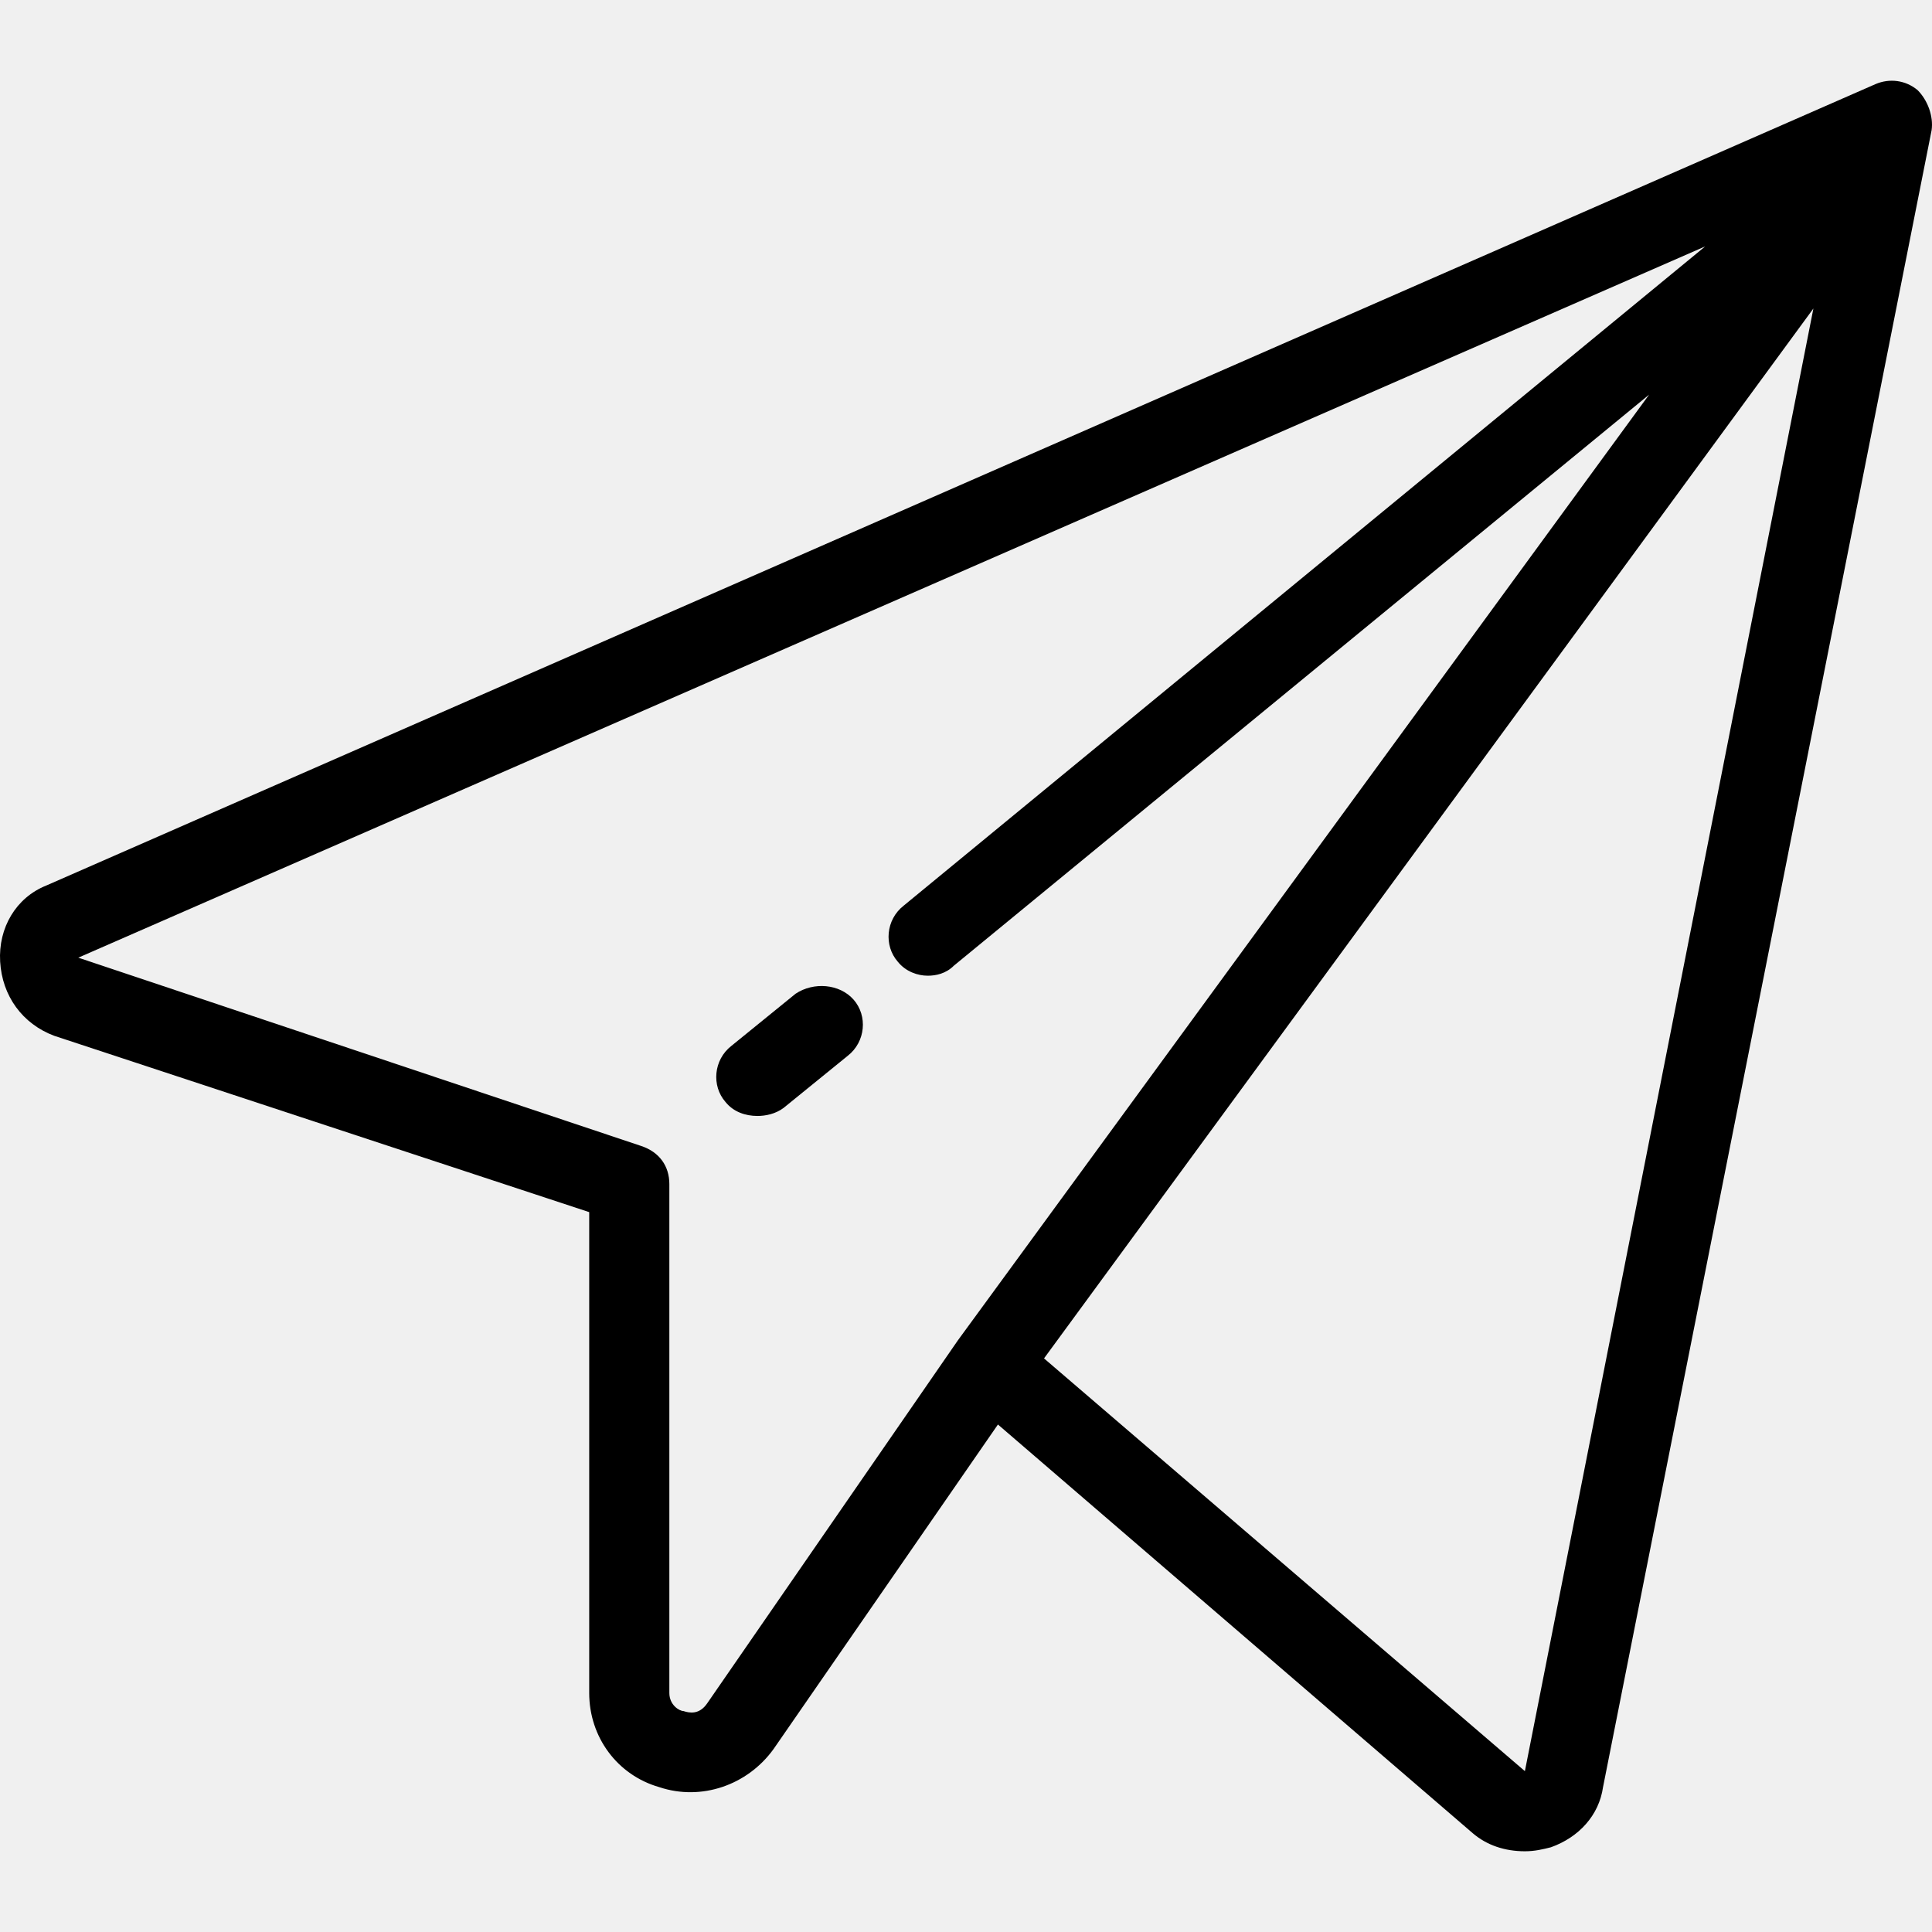
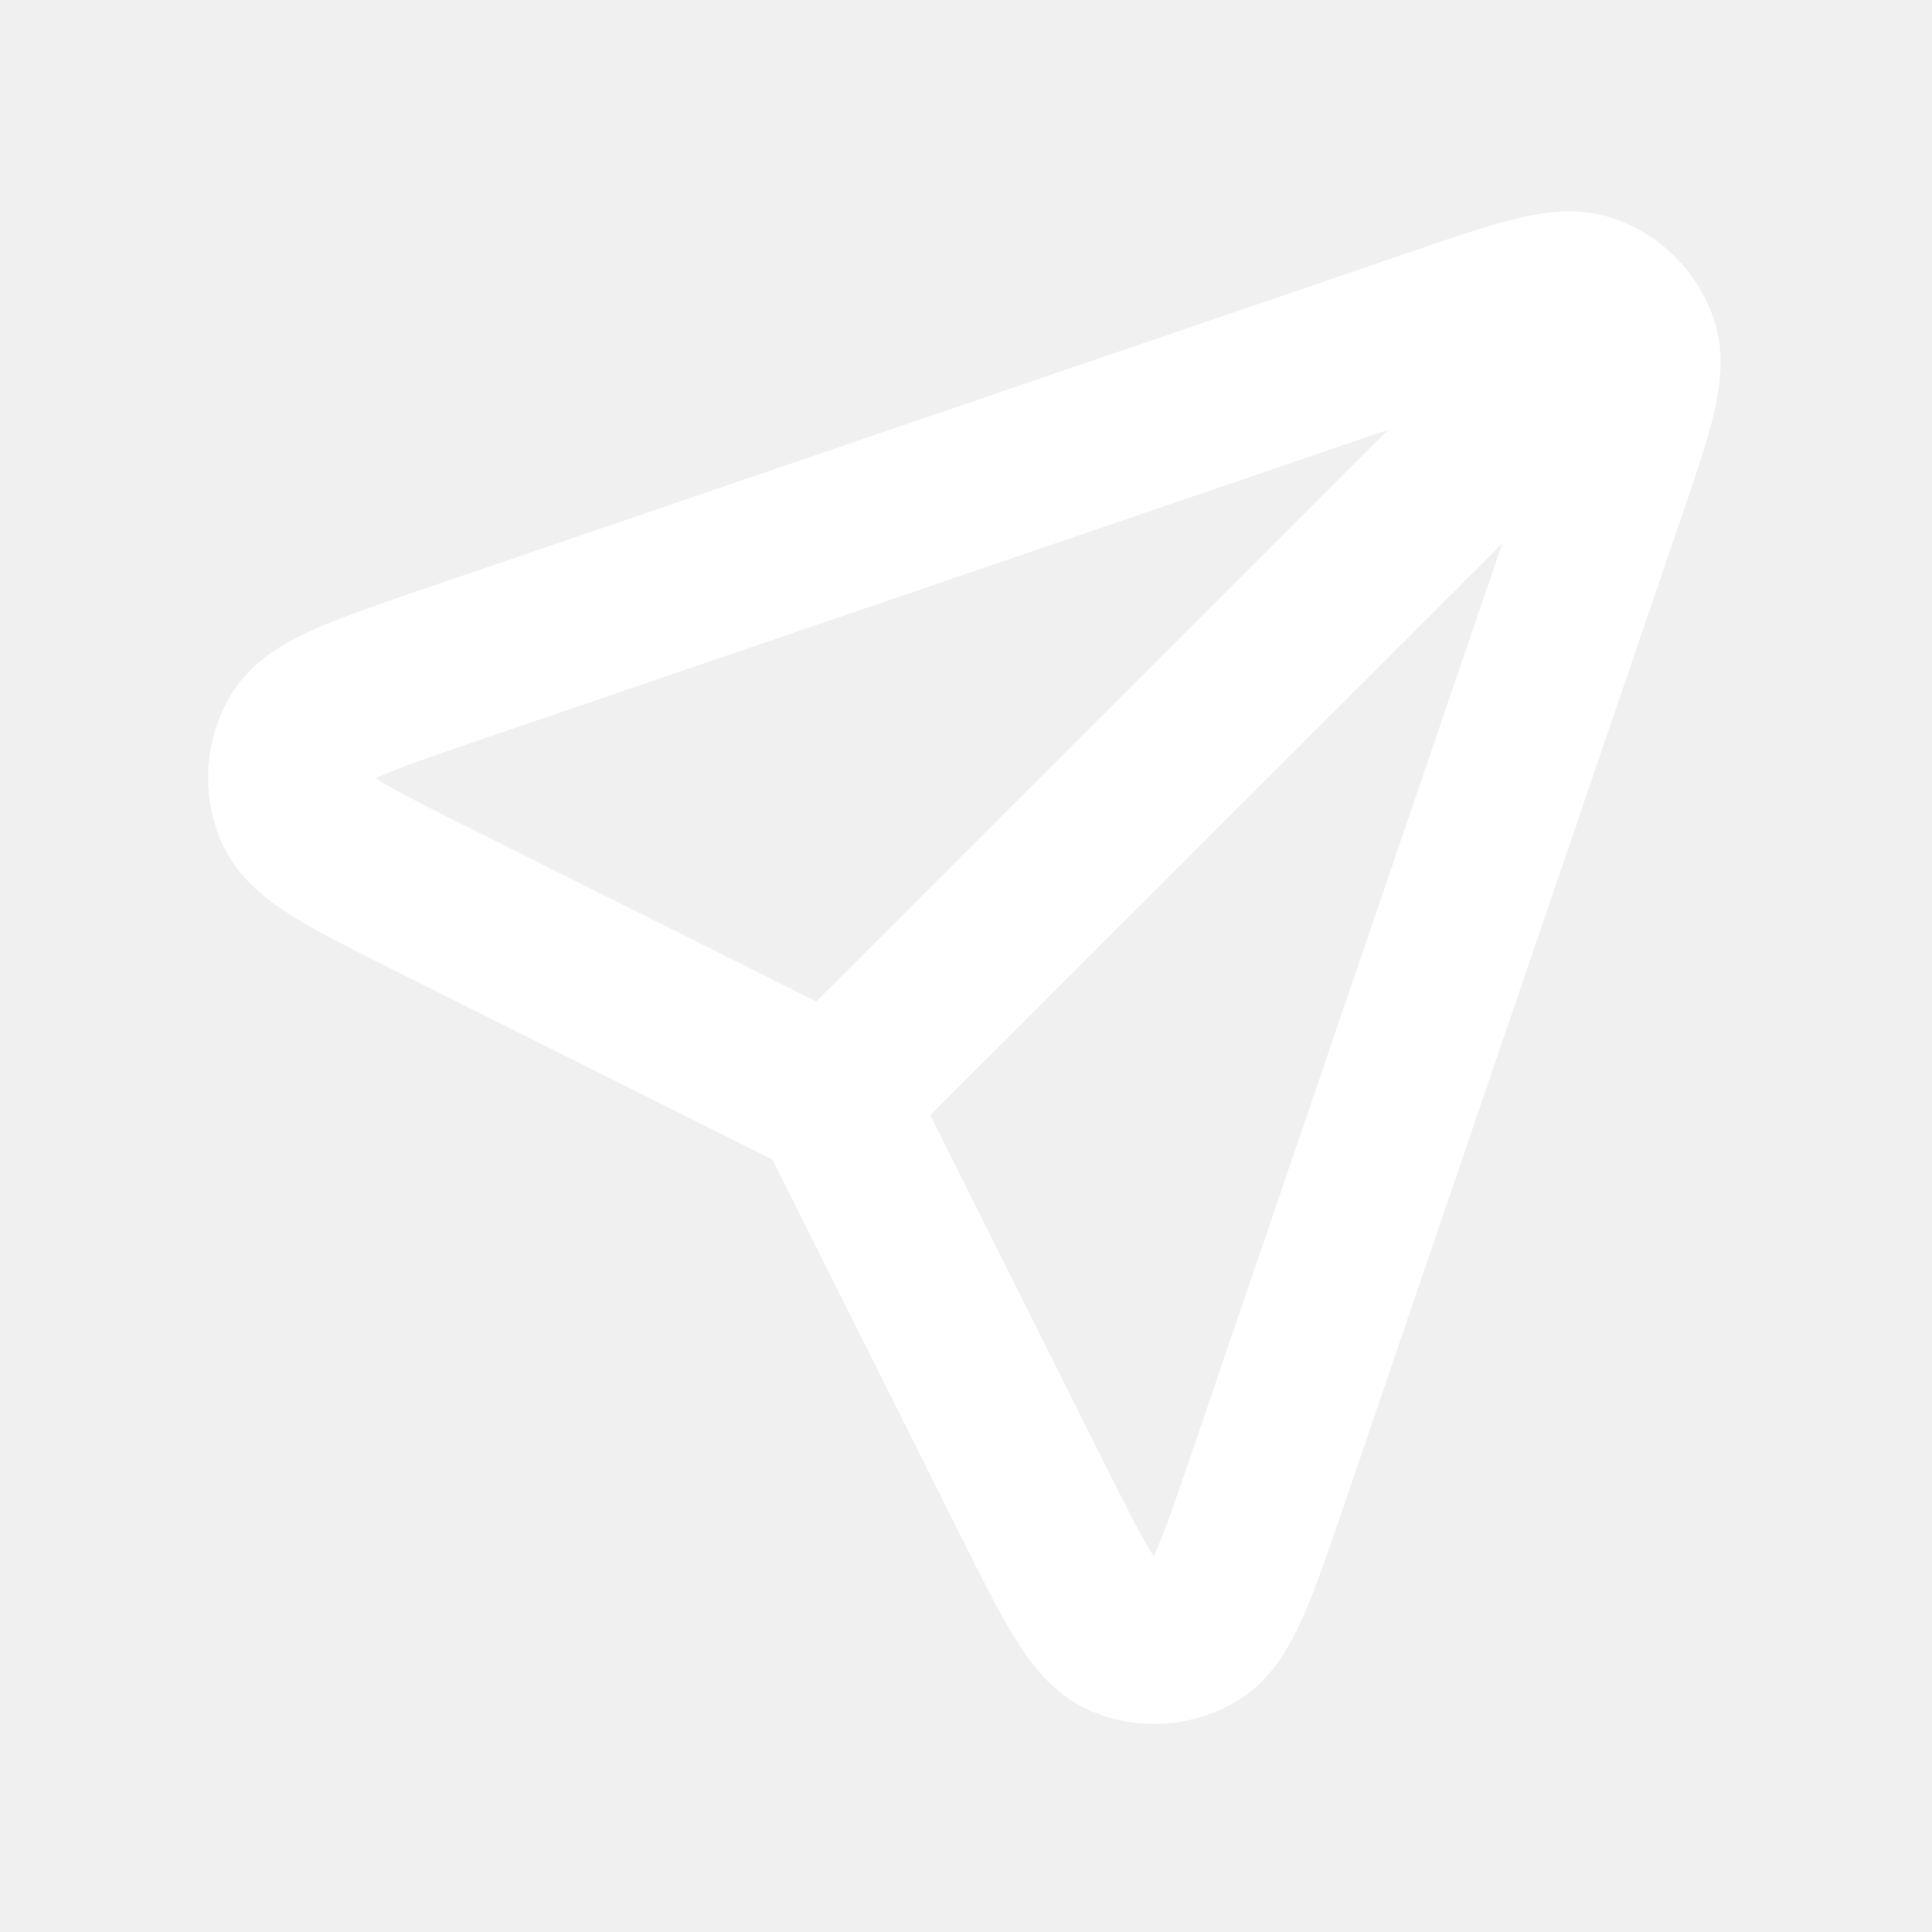
- <svg xmlns="http://www.w3.org/2000/svg" fill="#000000" height="800px" width="800px" version="1.1" id="Layer_1" viewBox="0 0 385.707 385.707" xml:space="preserve">
-   <g>
-     <g>
-       <g>
-         <path d="M382.83,17.991c-2.4-2-5.6-2.4-8.4-1.2l-365.2,160c-6,2.4-9.6,8.4-9.2,15.2c0.4,6.8,4.4,12.4,10.8,14.8l106.8,35.2v96     c0,8.8,5.6,16.4,14,18.8c8.4,2.8,17.6-0.4,22.8-7.6l44.8-64.8l94.8,81.6c2.8,2.4,6.4,3.6,10.4,3.6c2,0,3.6-0.4,5.2-0.8     c5.6-2,9.6-6.4,10.4-12l65.6-330.8C386.03,23.191,384.83,19.991,382.83,17.991z M191.23,267.591l-50,72.4c-1.6,2.4-3.6,2-4.8,1.6     c-0.8,0-2.8-1.2-2.8-3.6v-101.6c0-3.6-2-6.4-5.6-7.6l-112.4-37.6l324.8-142l-160,131.6c-3.6,2.8-4,8-1.2,11.2c1.6,2,4,2.8,6,2.8     c1.6,0,3.6-0.4,5.2-2l138.8-114L191.23,267.591z M304.43,353.591l-96-82.4l153.6-209.6L304.43,353.591z" />
-         <path d="M158.83,198.391l-12.8,10.4c-3.6,2.8-4,8-1.2,11.2c1.6,2,4,2.8,6.4,2.8c1.6,0,3.6-0.4,5.2-1.6l12.8-10.4     c3.6-2.8,4-8,1.2-11.2C167.63,196.391,162.43,195.991,158.83,198.391z" />
-       </g>
-     </g>
+ <svg xmlns="http://www.w3.org/2000/svg" width="800px" height="800px" viewBox="0 0 24 24" fill="none">
+   <g id="SVGRepo_bgCarrier" stroke-width="0" />
+   <g id="SVGRepo_tracerCarrier" stroke-linecap="round" stroke-linejoin="round" />
+   <g id="SVGRepo_iconCarrier">
+     <path d="M10.301 13.695L20.102 3.897M10.579 14.136L12.802 18.58C13.339 19.654 13.607 20.192 13.946 20.336C14.239 20.461 14.575 20.438 14.849 20.275C15.165 20.087 15.359 19.518 15.747 18.382L19.946 6.084C20.285 5.094 20.453 4.599 20.338 4.271C20.237 3.986 20.013 3.762 19.728 3.662C19.401 3.546 18.905 3.715 17.915 4.053L5.618 8.252C4.481 8.64 3.913 8.834 3.725 9.15C3.562 9.424 3.539 9.76 3.664 10.054C3.808 10.392 4.345 10.661 5.419 11.197L9.864 13.42C10.041 13.508 10.13 13.553 10.206 13.612C10.274 13.664 10.335 13.725 10.388 13.793C10.447 13.87 10.491 13.959 10.579 14.136Z" stroke="#ffffff" stroke-width="2" stroke-linecap="round" stroke-linejoin="round" />
  </g>
</svg>
